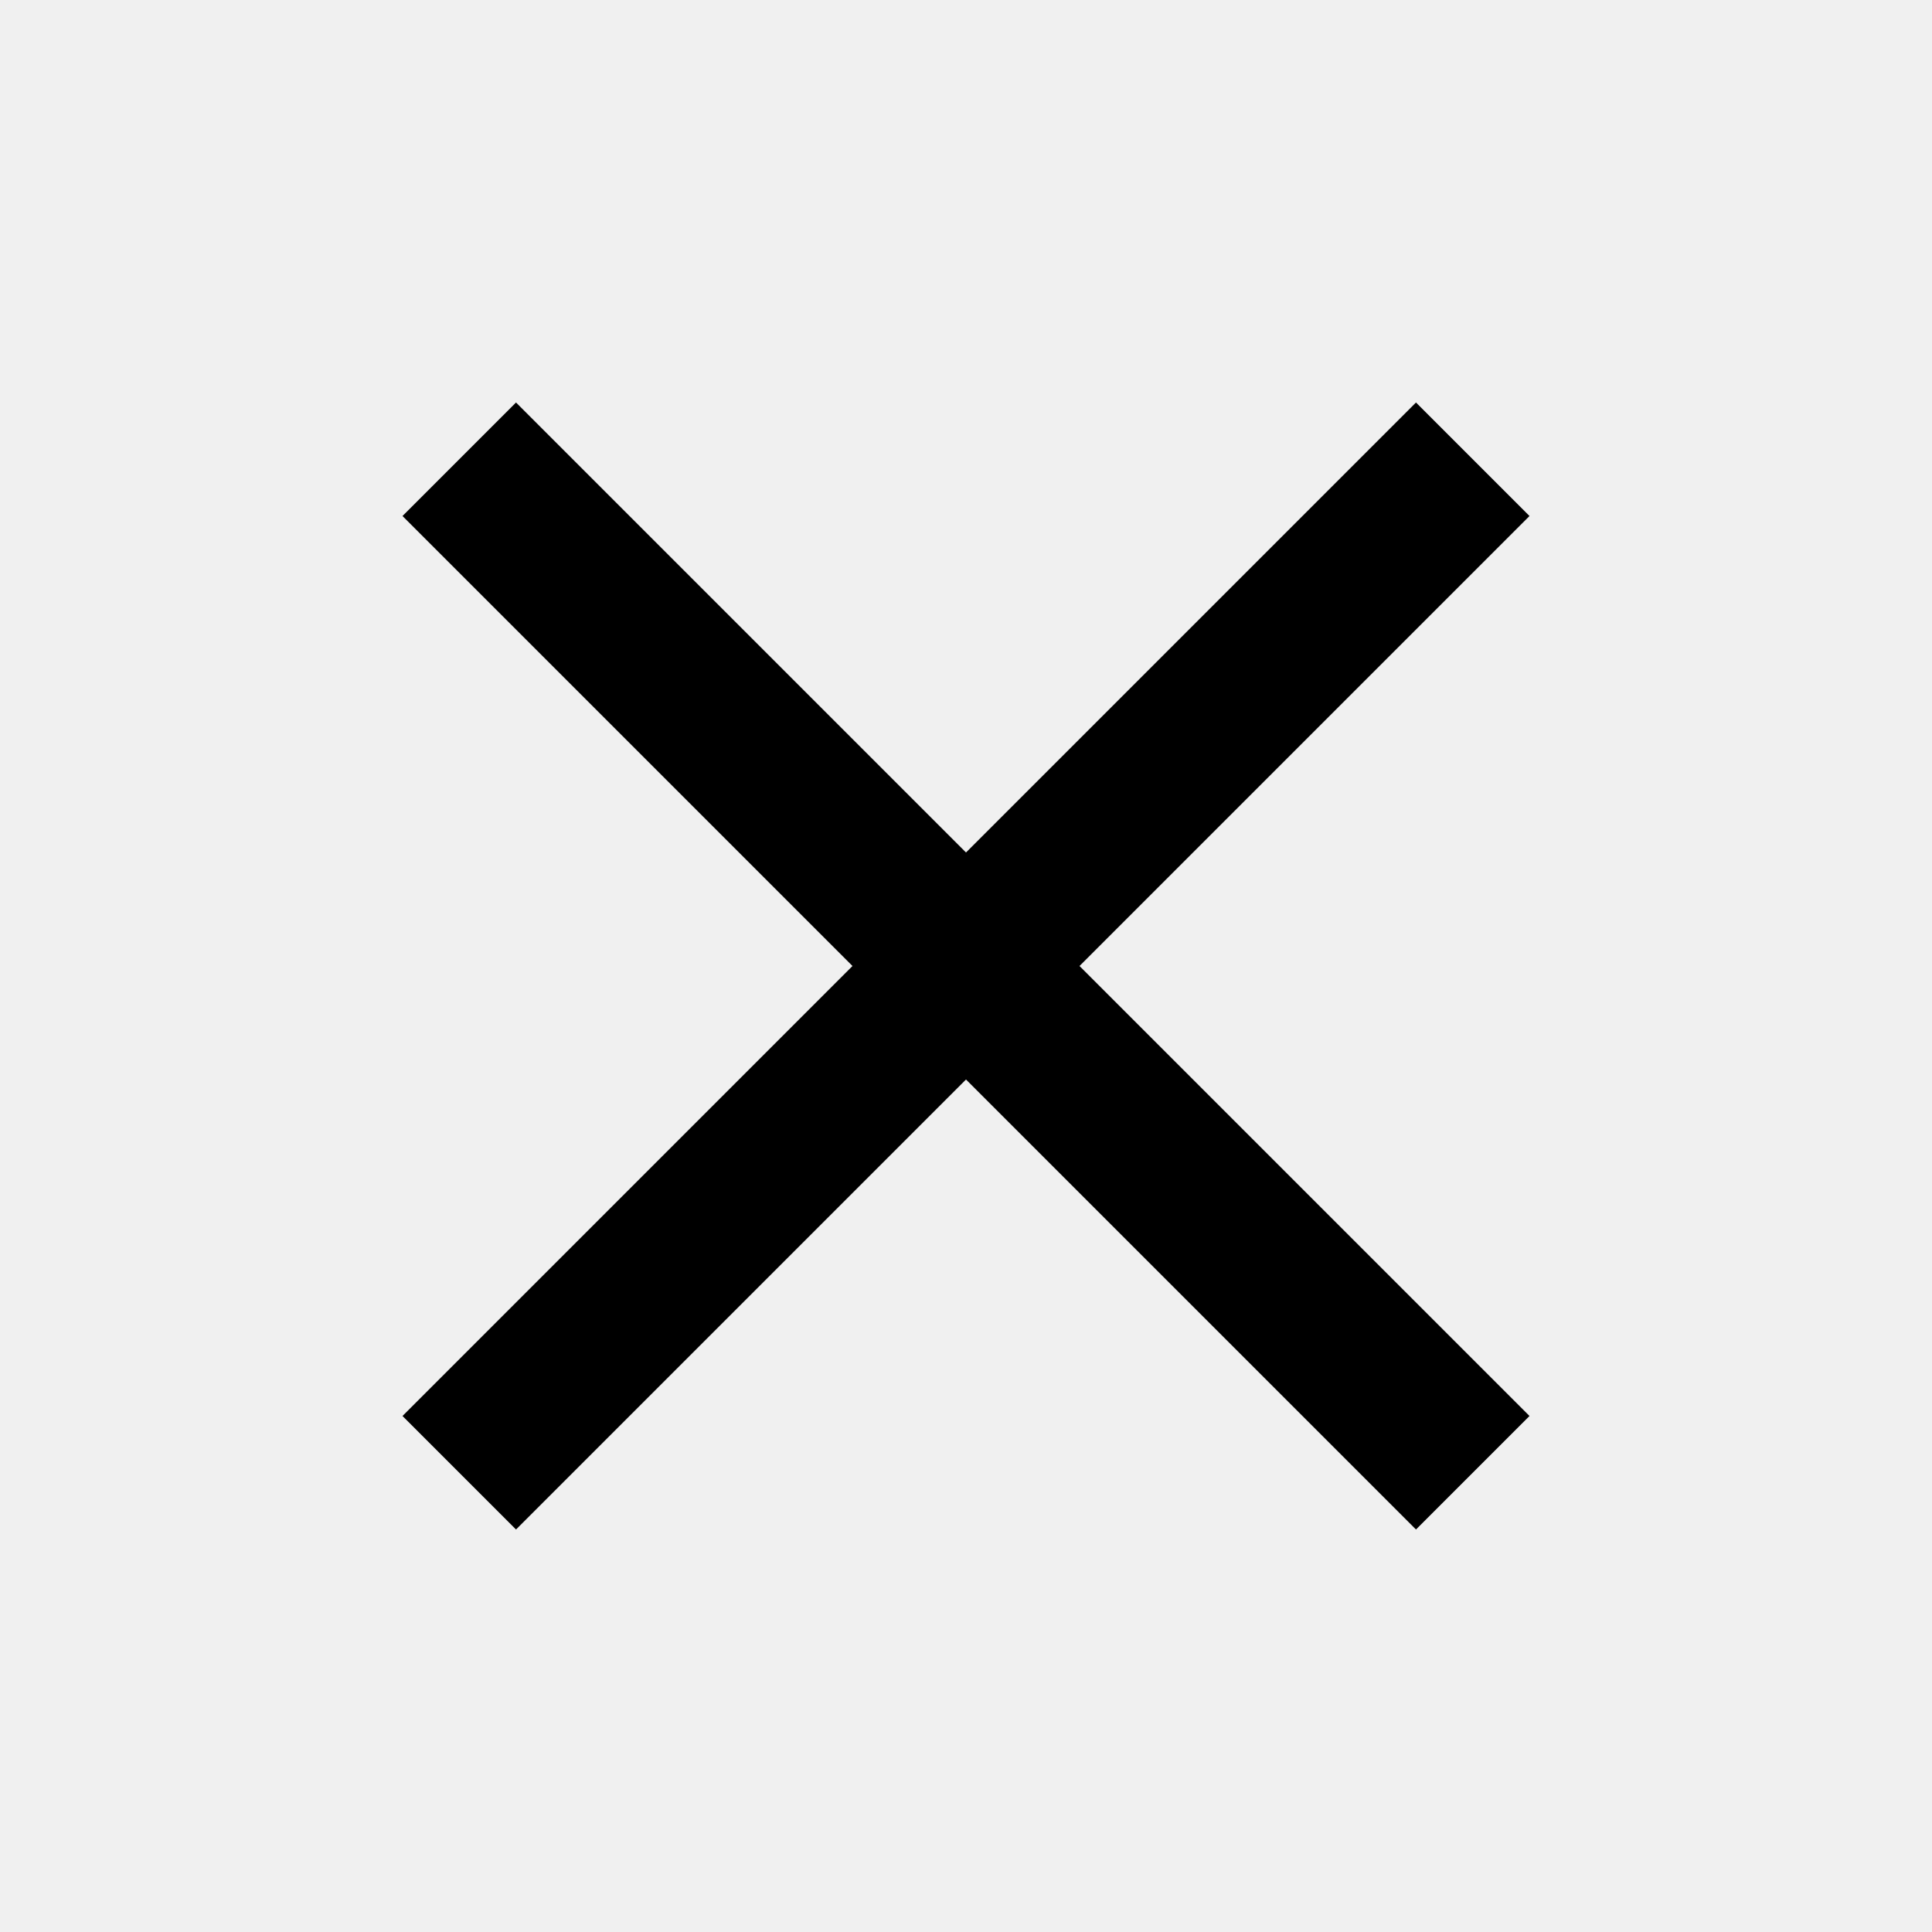
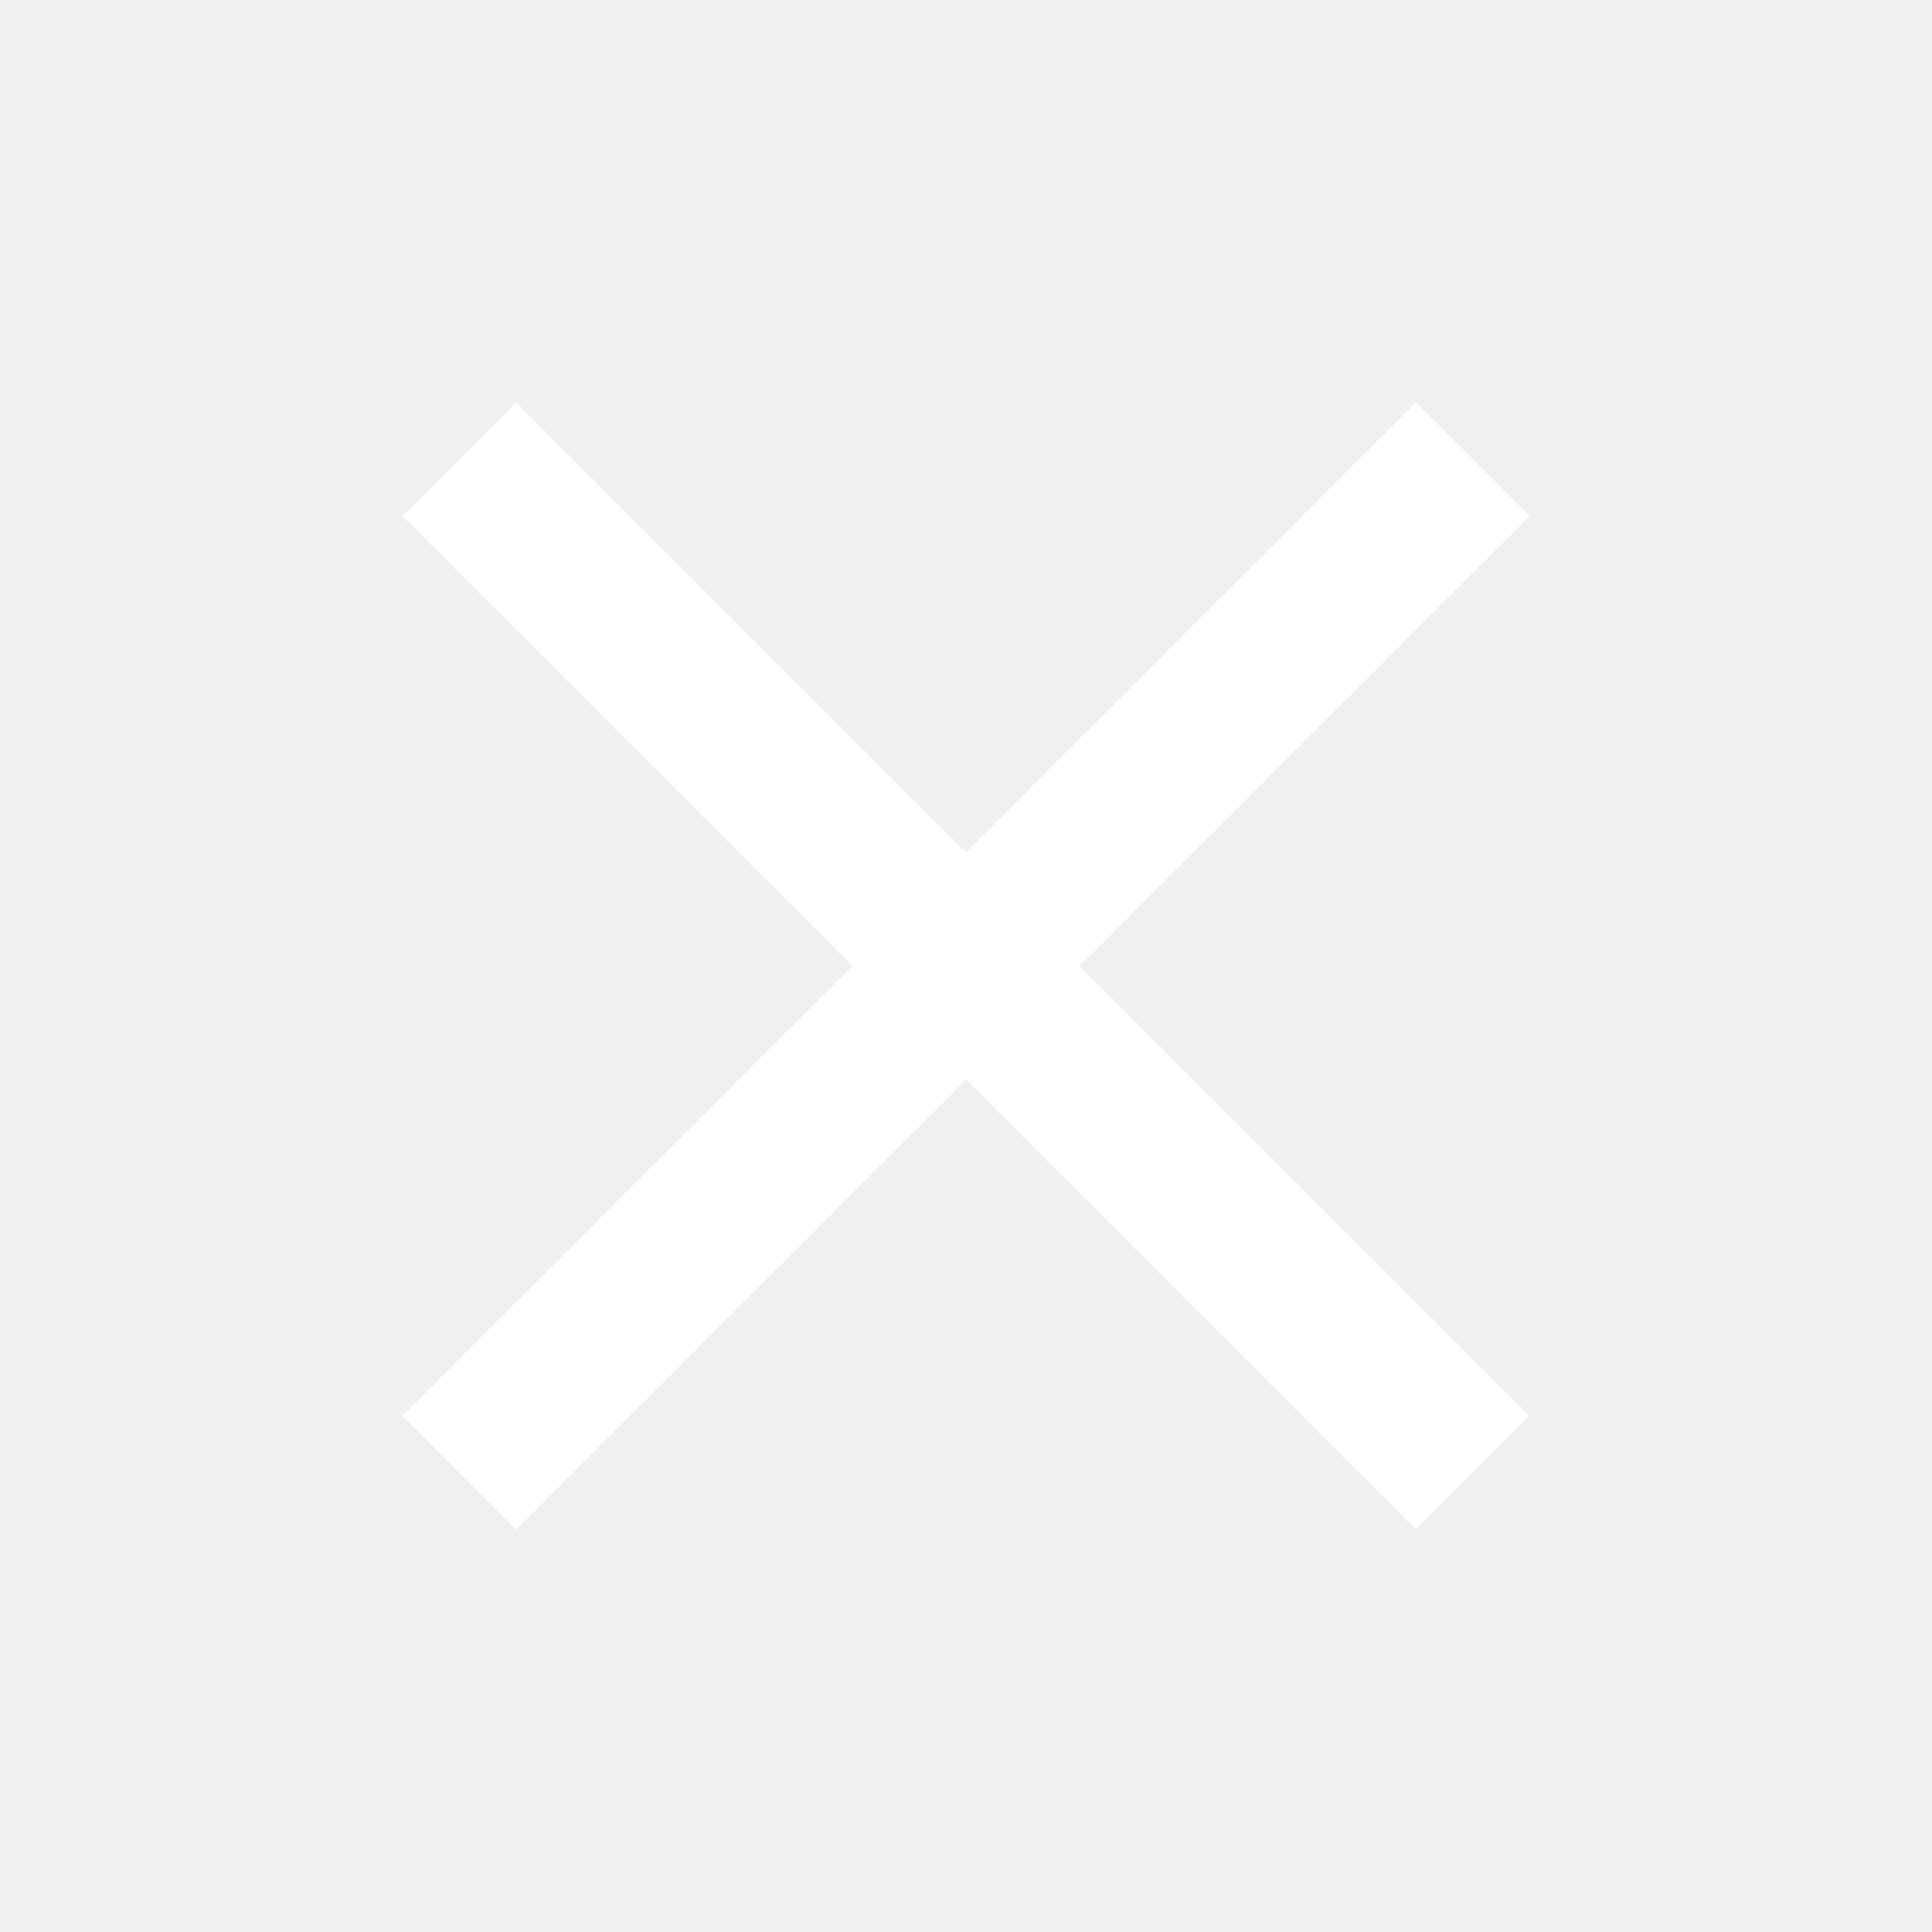
- <svg xmlns="http://www.w3.org/2000/svg" fill="#000000" height="24" viewBox="0 0 24 24" width="24">
+ <svg xmlns="http://www.w3.org/2000/svg" fill="#ffffff" height="24" viewBox="0 0 24 24" width="24">
  <path d="M19 6.41L17.59 5 12 10.59 6.41 5 5 6.41 10.59 12 5 17.59 6.41 19 12 13.41 17.59 19 19 17.59 13.41 12z" />
  <path d="M0 0h24v24H0z" fill="none" />
</svg>
